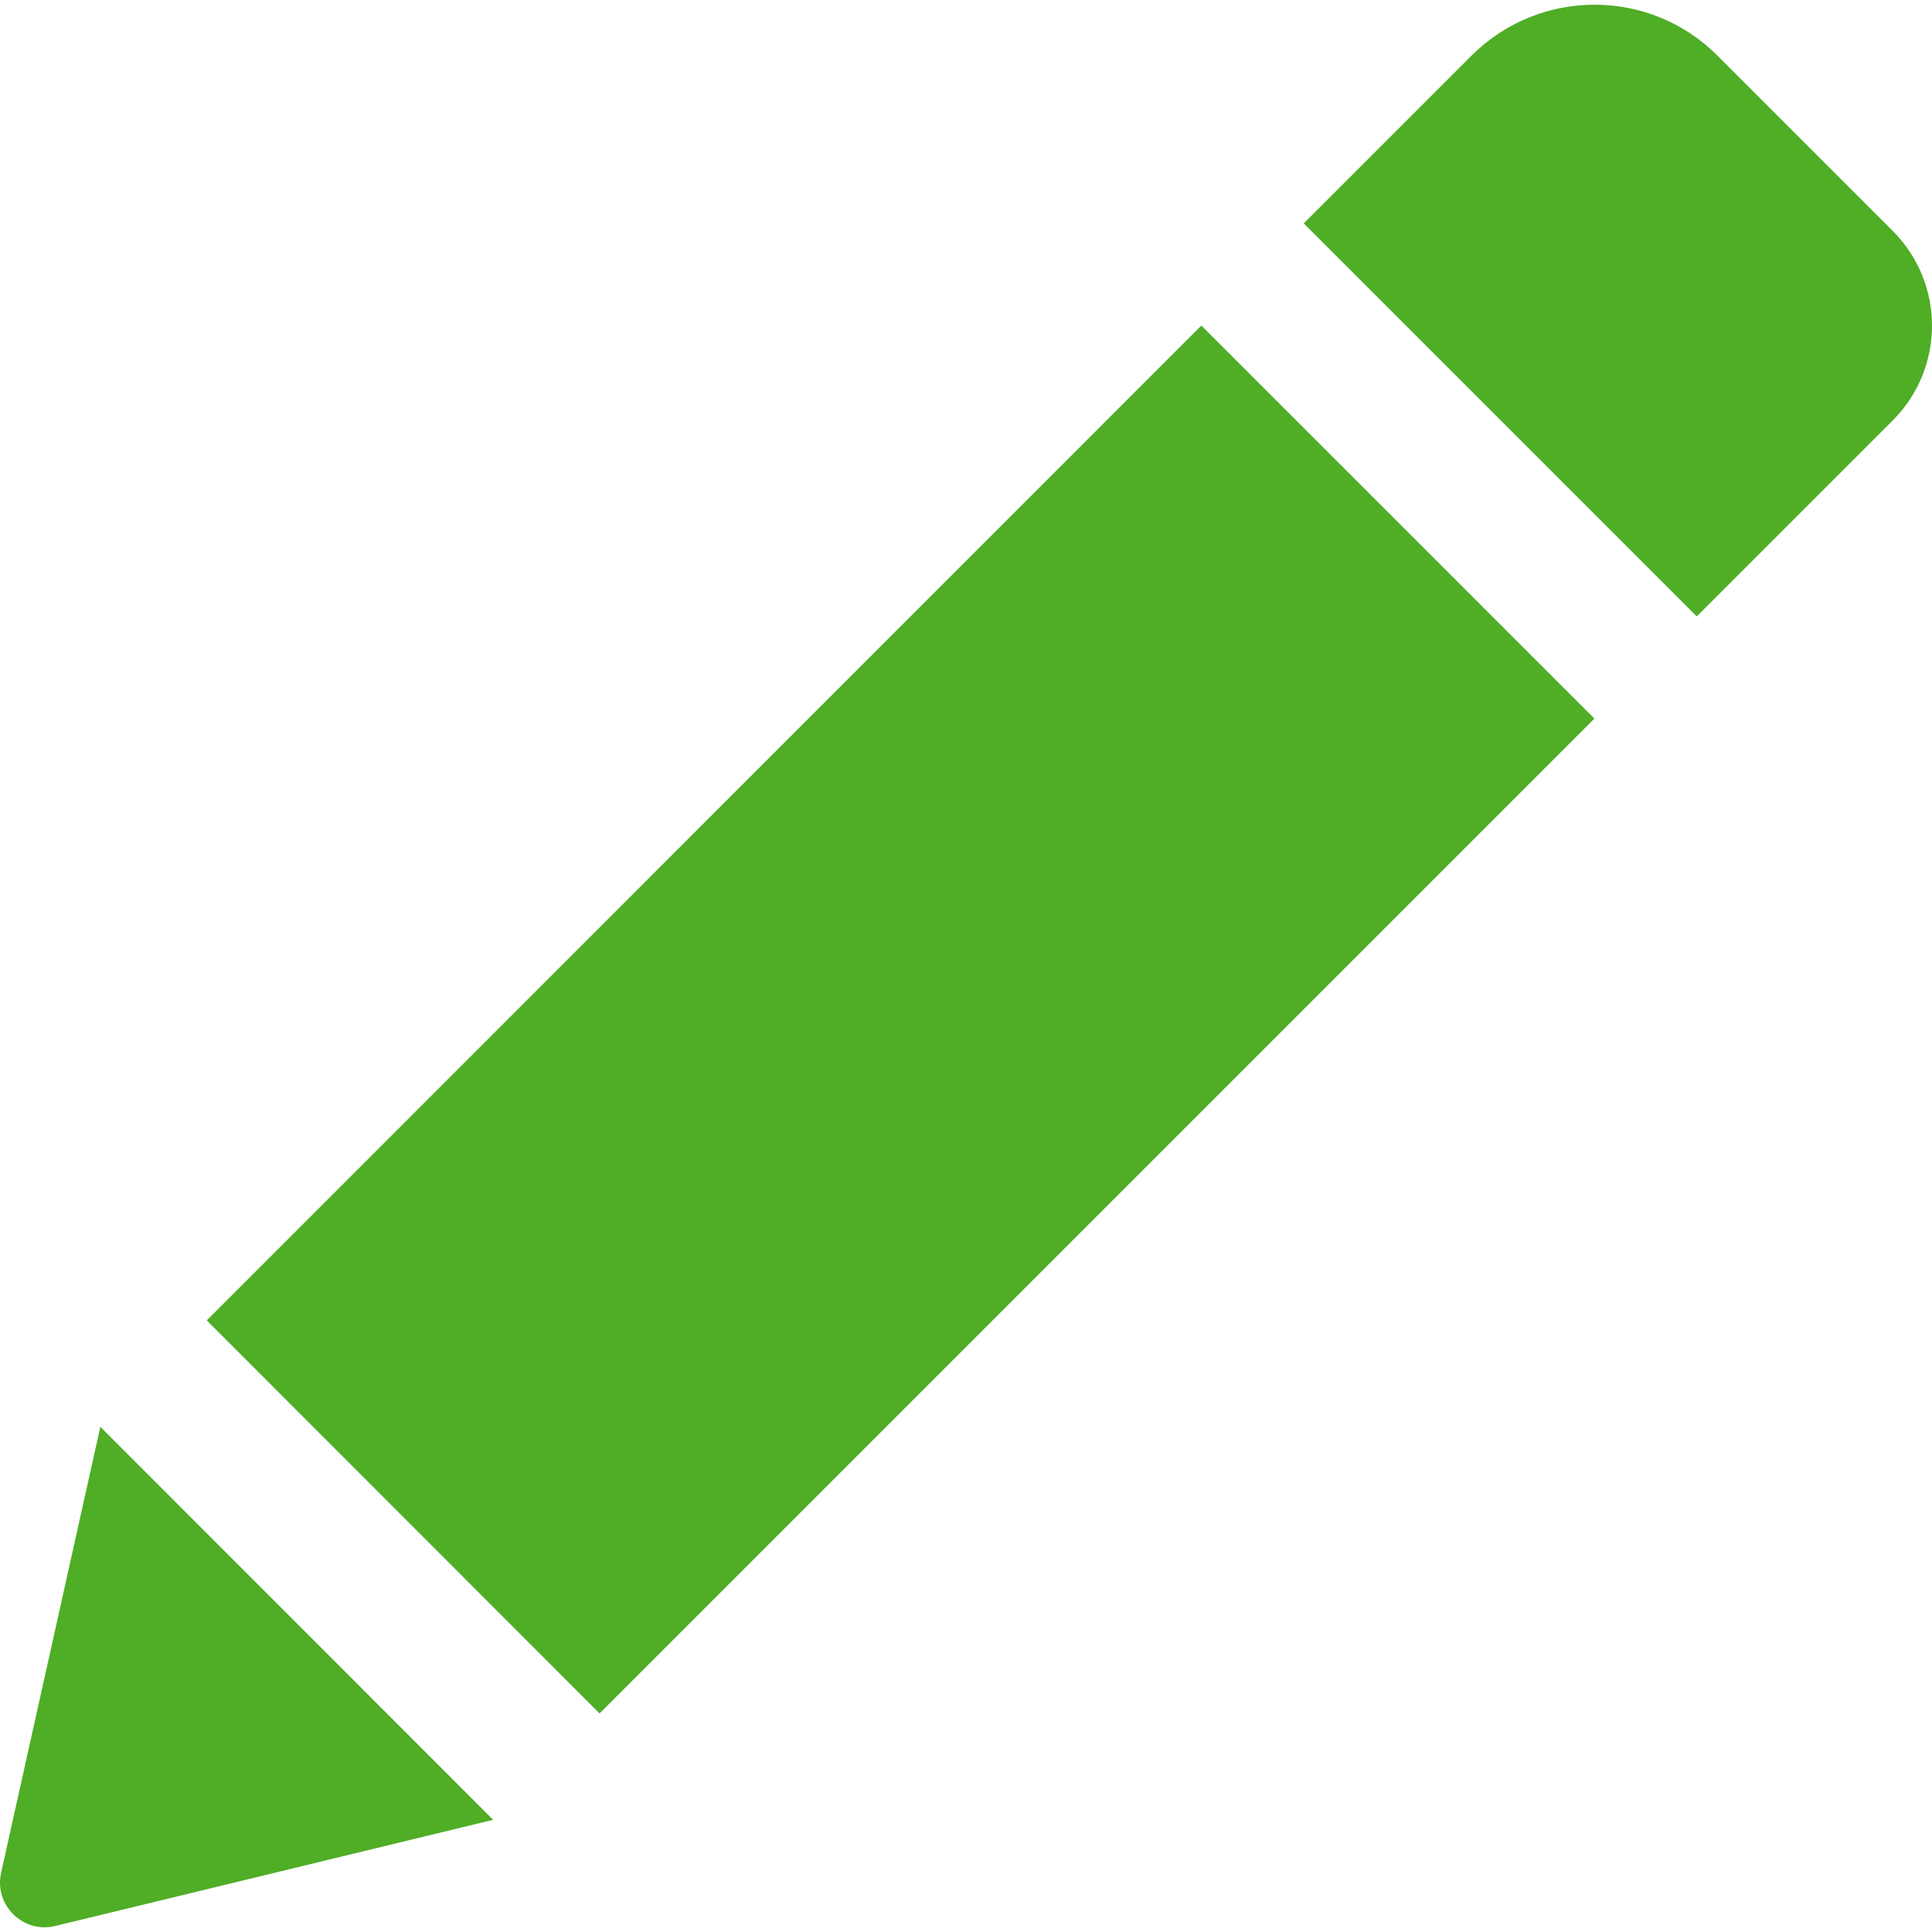
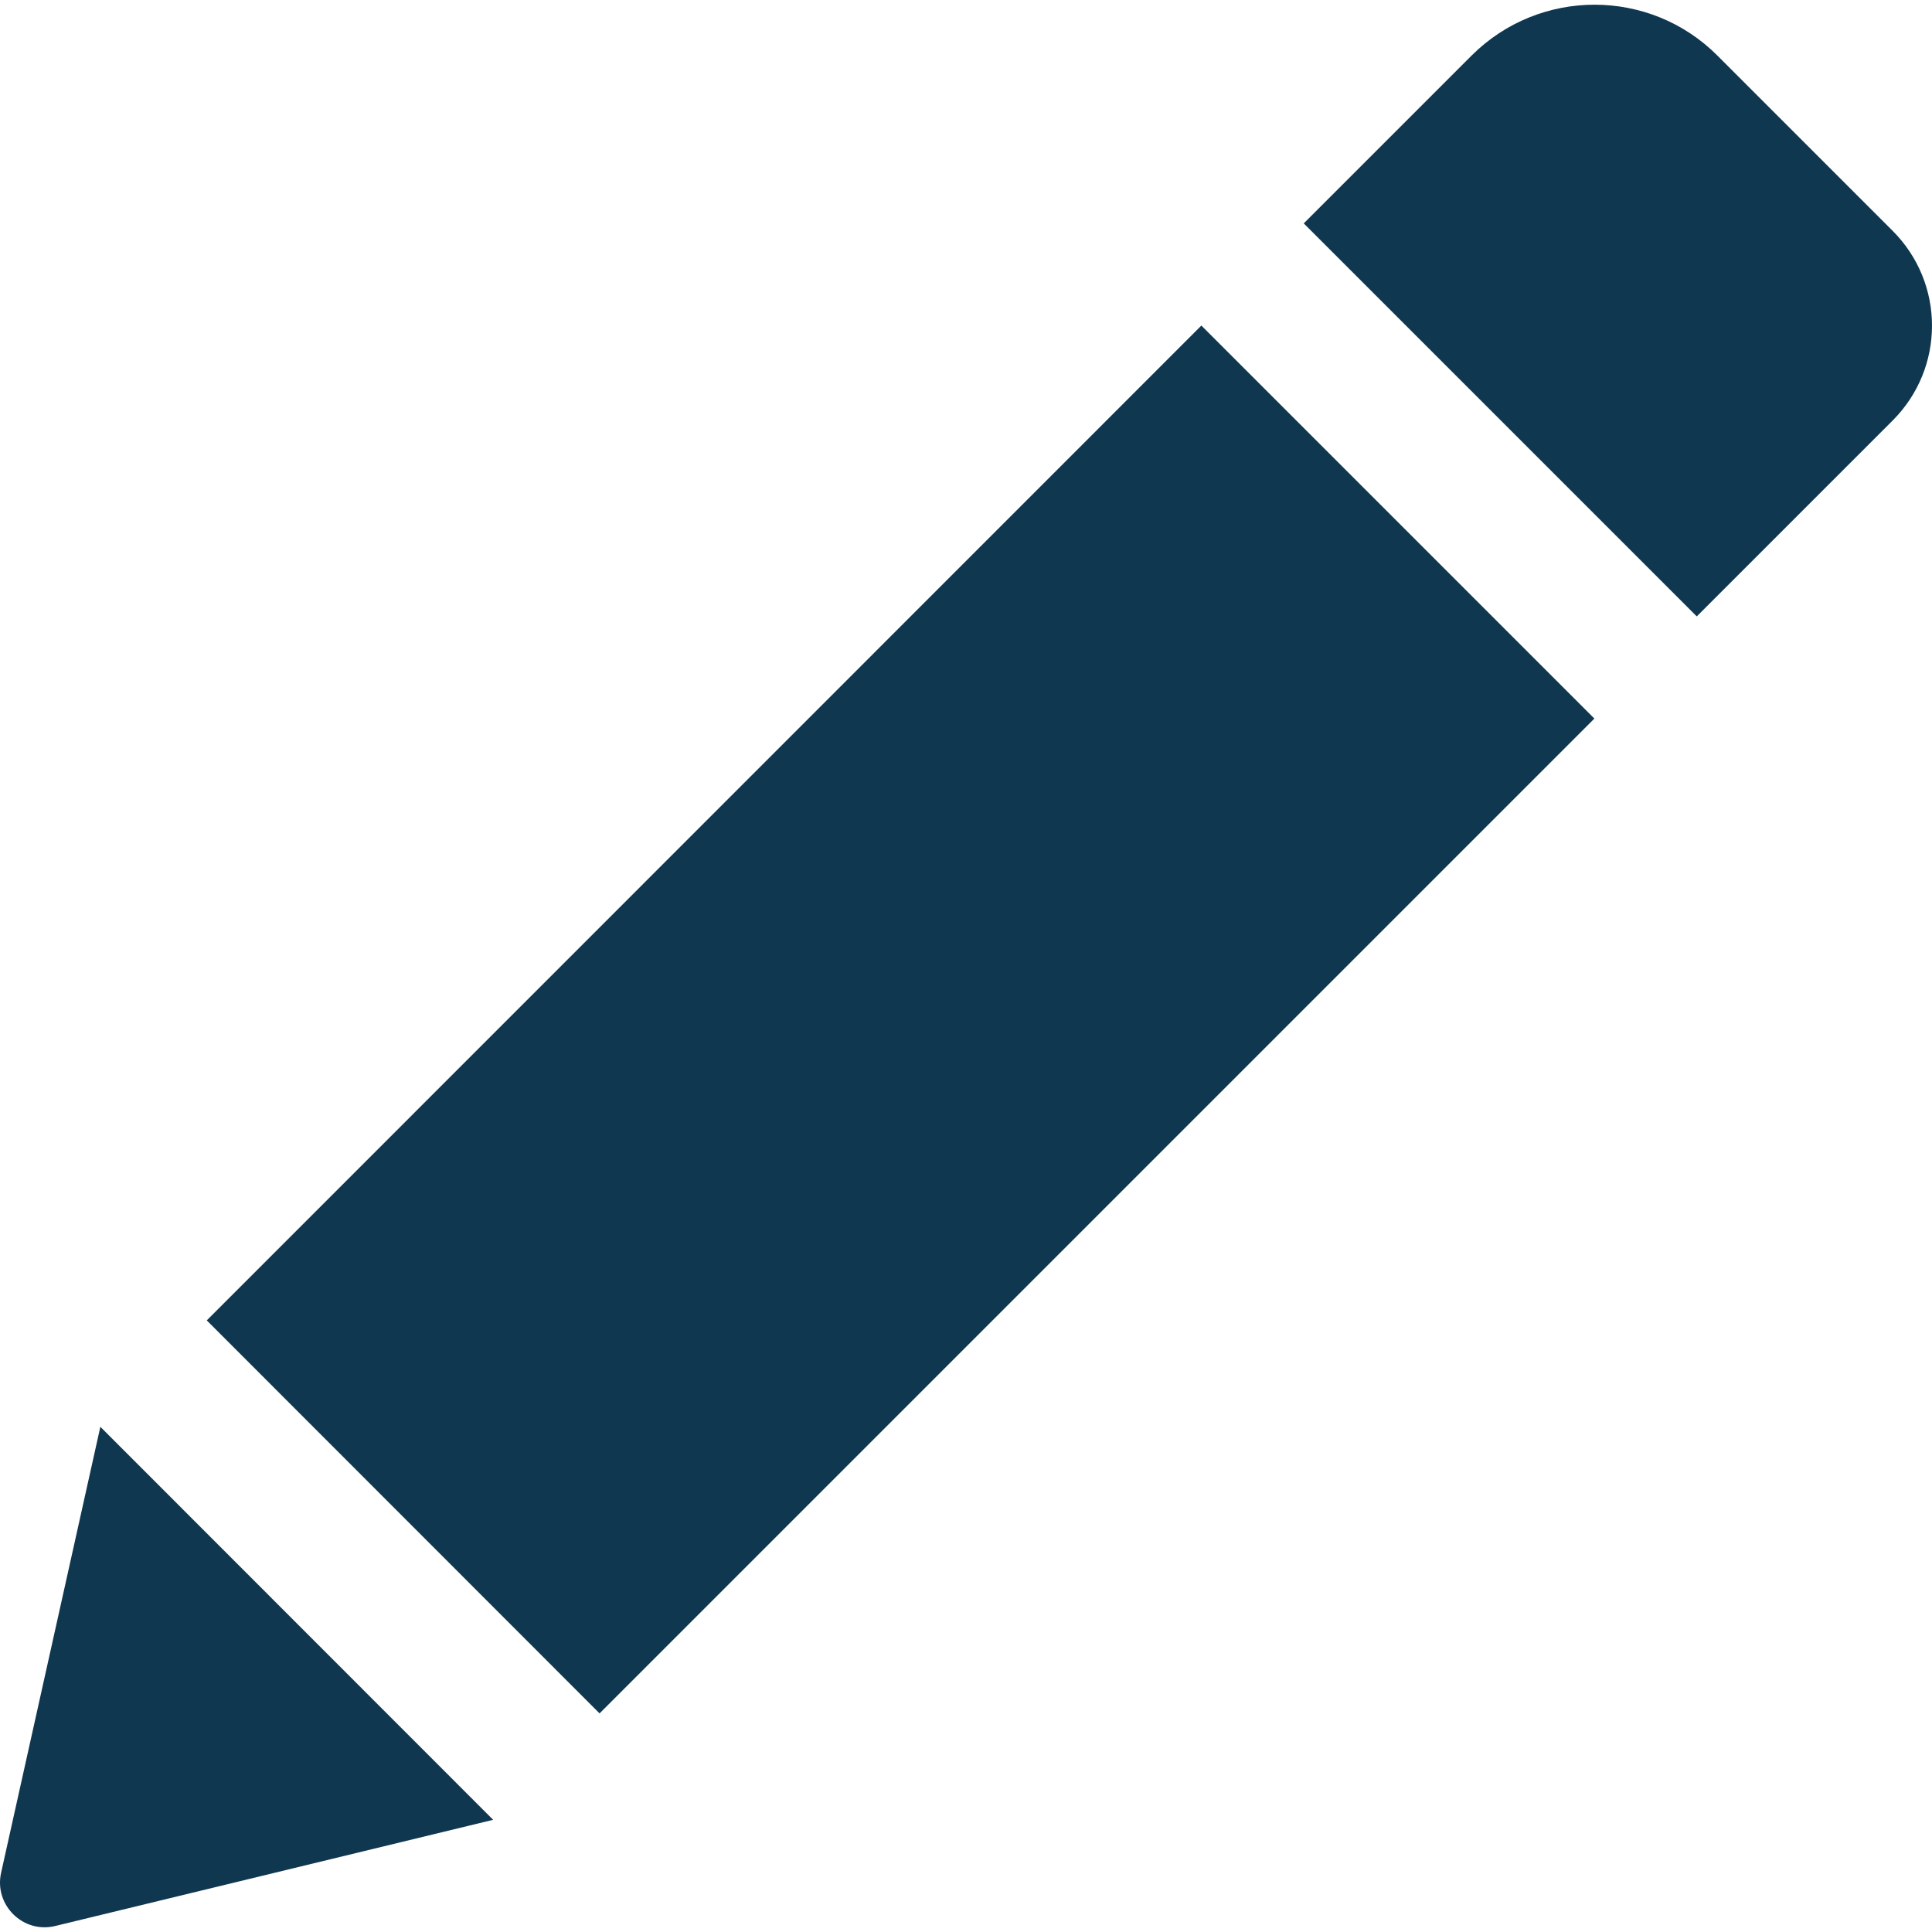
<svg xmlns="http://www.w3.org/2000/svg" version="1.1" id="Capa_1" x="0px" y="0px" width="512px" height="512px" viewBox="0 0 528.899 528.899" style="enable-background:new 0 0 528.899 528.899;" xml:space="preserve">
  <g>
    <g>
-       <path d="M328.883,89.125l107.59,107.589l-272.34,272.34L56.604,361.465L328.883,89.125z M518.113,63.177l-47.981-47.981   c-18.543-18.543-48.653-18.543-67.259,0l-45.961,45.961l107.59,107.59l53.611-53.611   C532.495,100.753,532.495,77.559,518.113,63.177z M0.3,512.69c-1.958,8.812,5.998,16.708,14.811,14.565l119.891-29.069   L27.473,390.597L0.3,512.69z" data-original="#000000" class="active-path" data-old_color="#000000" fill="#4FAD26" />
+       <path d="M328.883,89.125l107.59,107.589l-272.34,272.34L56.604,361.465L328.883,89.125z M518.113,63.177l-47.981-47.981   c-18.543-18.543-48.653-18.543-67.259,0l-45.961,45.961l107.59,107.59l53.611-53.611   C532.495,100.753,532.495,77.559,518.113,63.177z M0.3,512.69c-1.958,8.812,5.998,16.708,14.811,14.565l119.891-29.069   L27.473,390.597L0.3,512.69z" data-original="#000000" class="active-path" data-old_color="#000000" fill="#0f3750" />
    </g>
  </g>
</svg>
